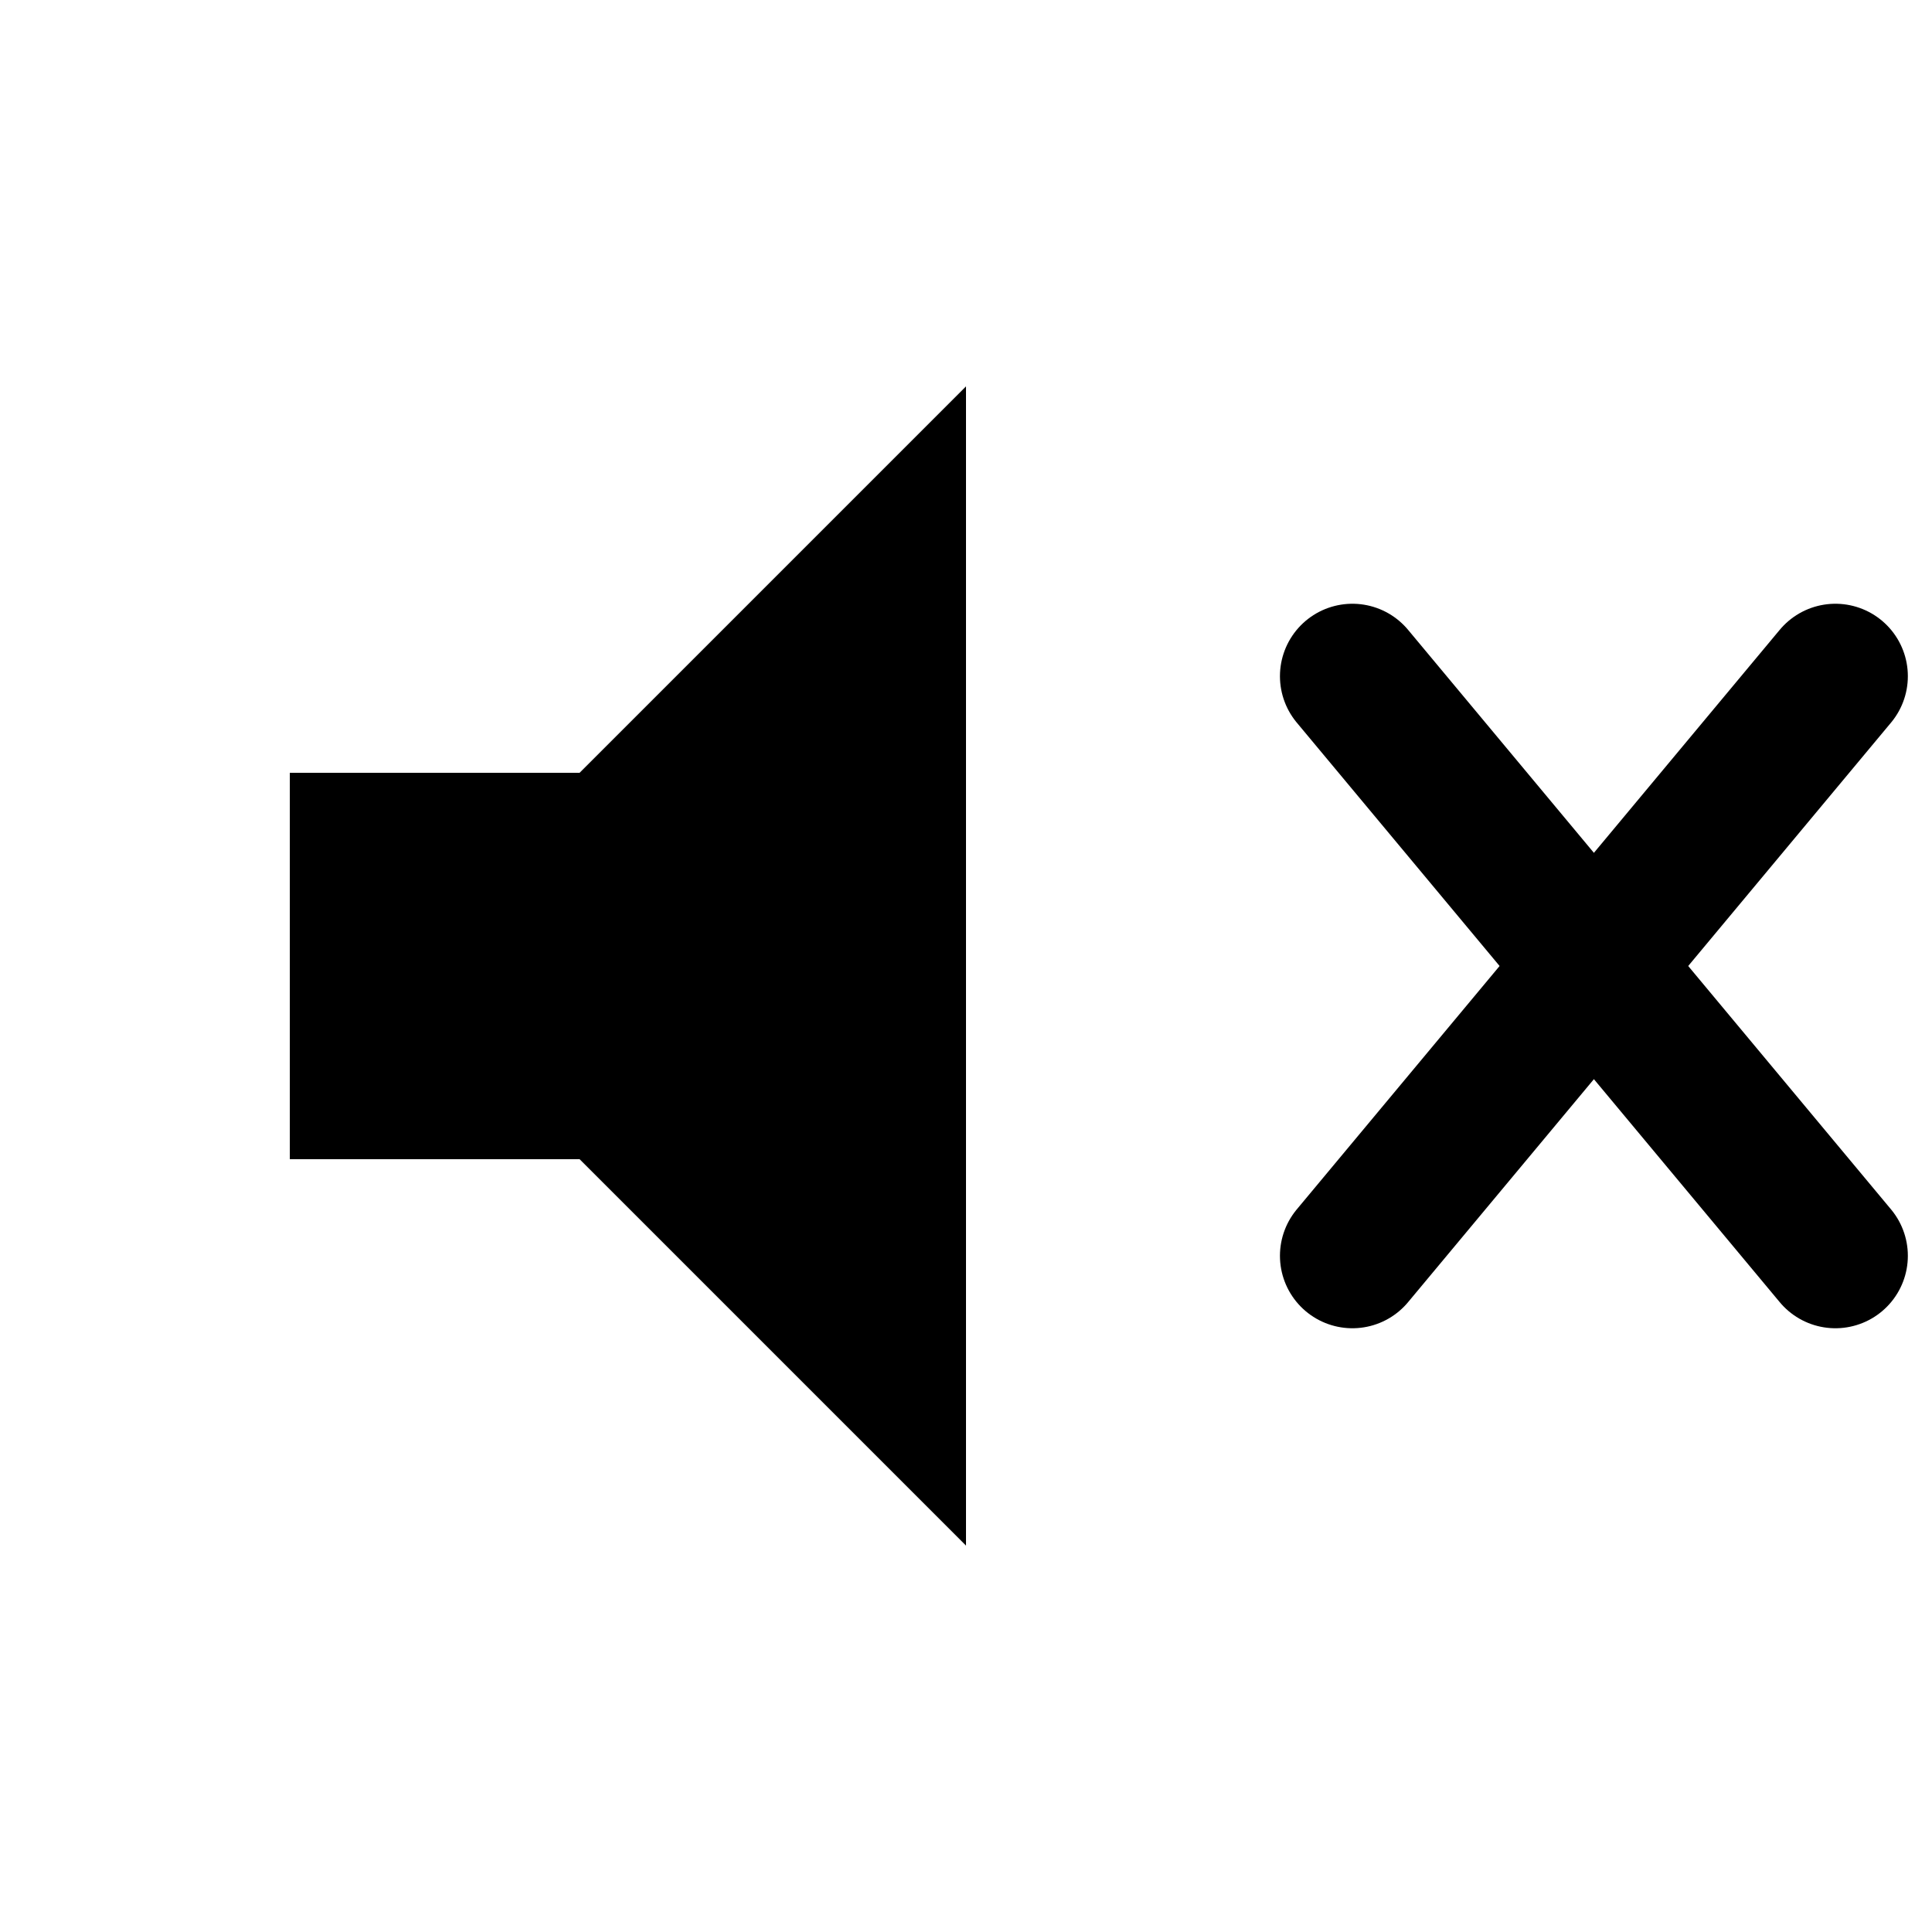
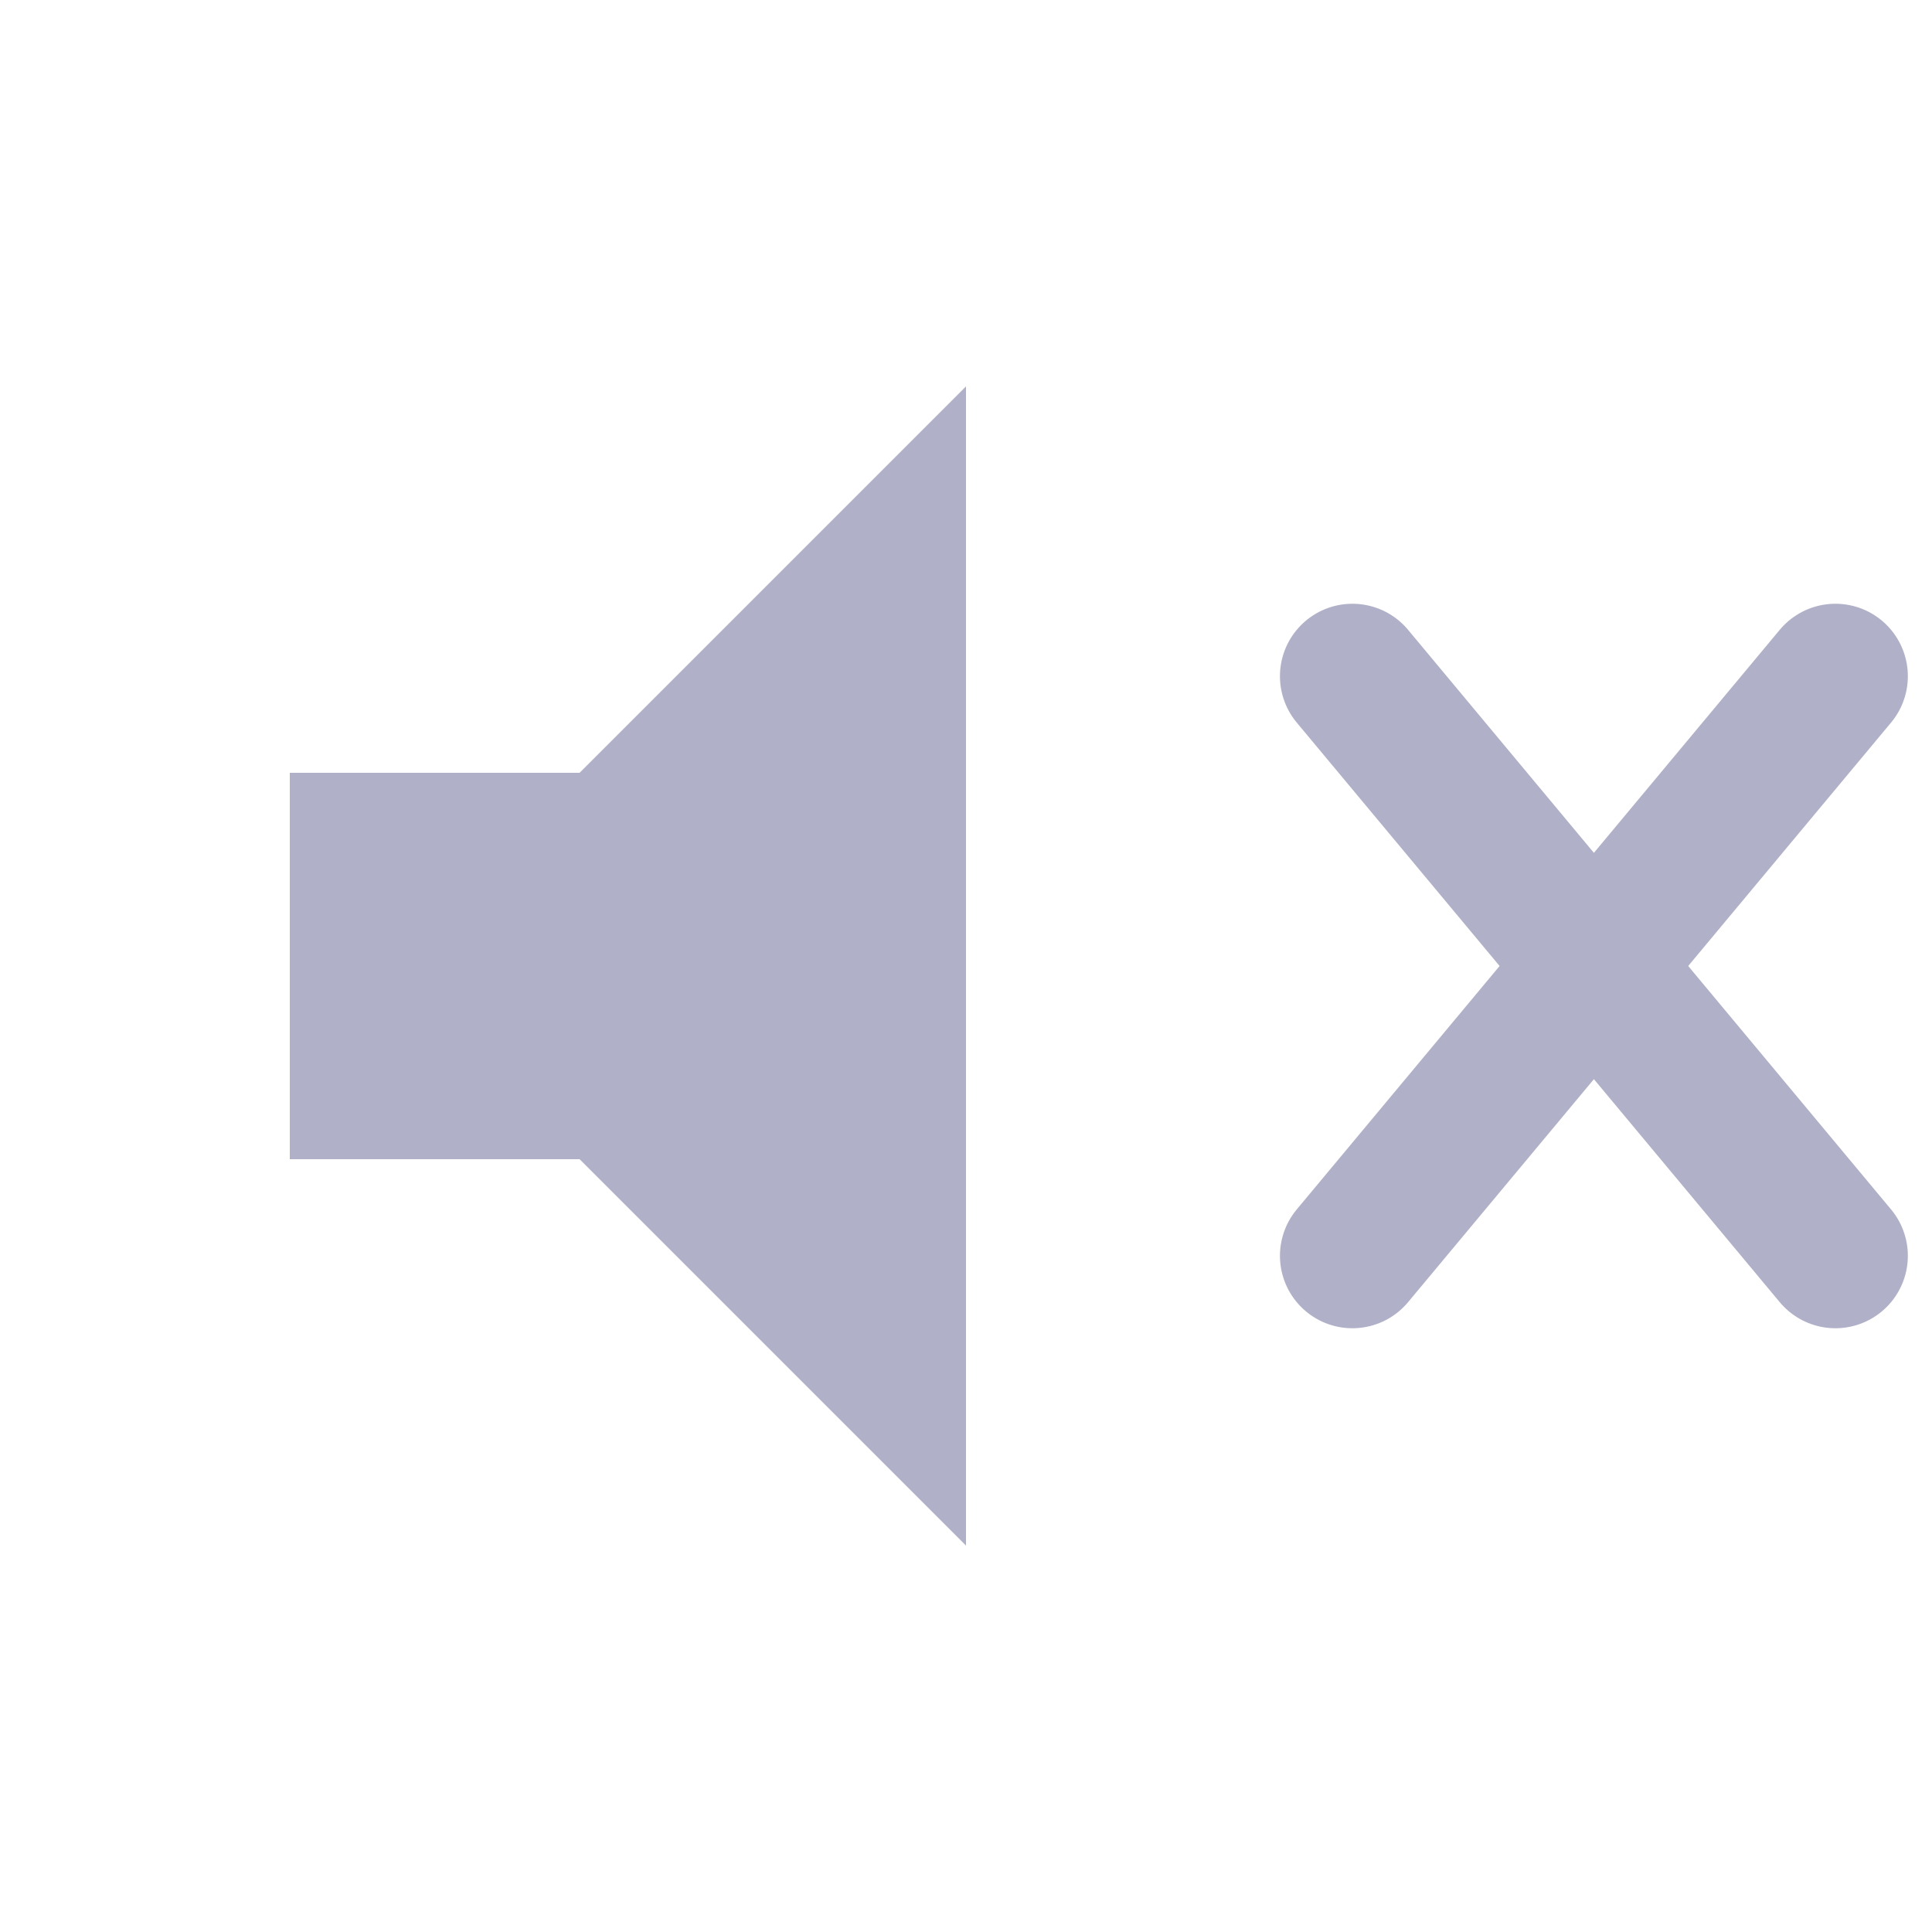
- <svg xmlns="http://www.w3.org/2000/svg" width="20" height="20" viewBox="0 0 20 20" fill="none" stroke="currentColor" stroke-width="1.5" stroke-linecap="round" stroke-linejoin="round">
-   <path d="M3 8v4h3l4 4V4L6 8H3z" fill="currentColor" stroke="none" />
+ <svg xmlns="http://www.w3.org/2000/svg" width="20" height="20" viewBox="0 0 20 20" fill="none" stroke="#b0b0c8" stroke-width="1.5" stroke-linecap="round" stroke-linejoin="round">
+   <path d="M3 8v4h3l4 4V4L6 8H3z" fill="#b0b0c8" stroke="none" />
  <line x1="14" y1="7" x2="19" y2="13" />
  <line x1="19" y1="7" x2="14" y2="13" />
</svg>
